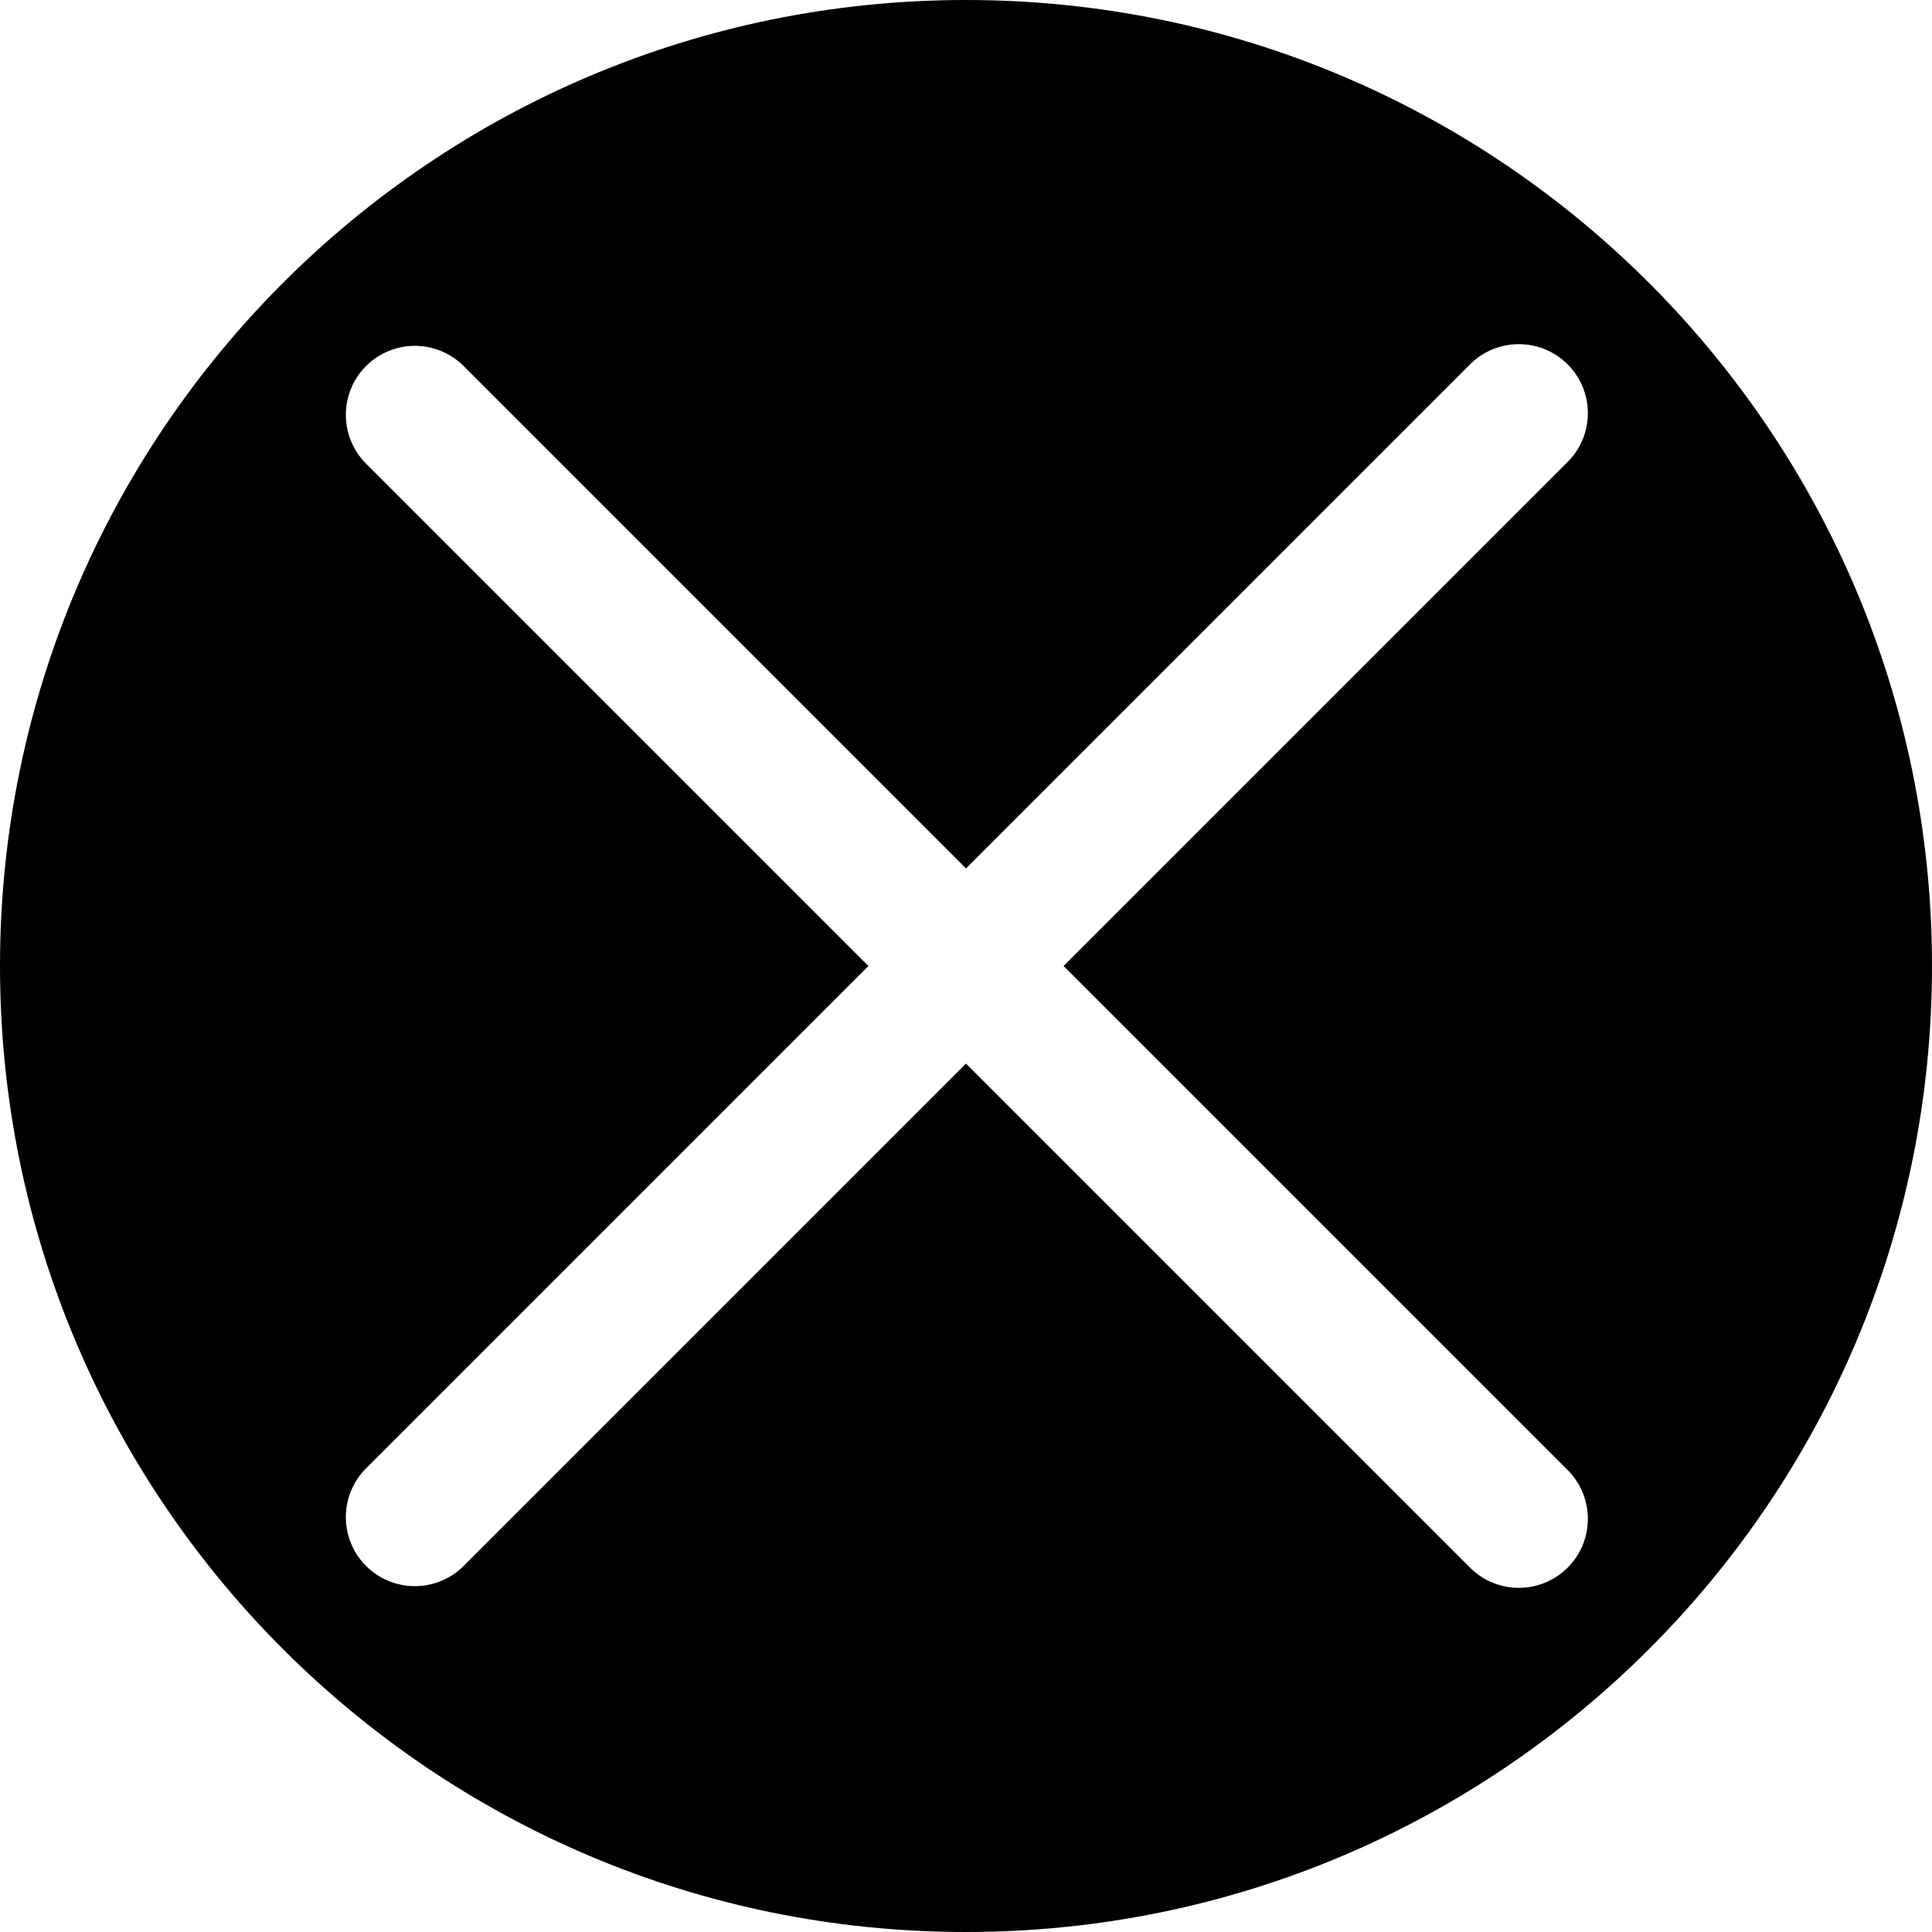
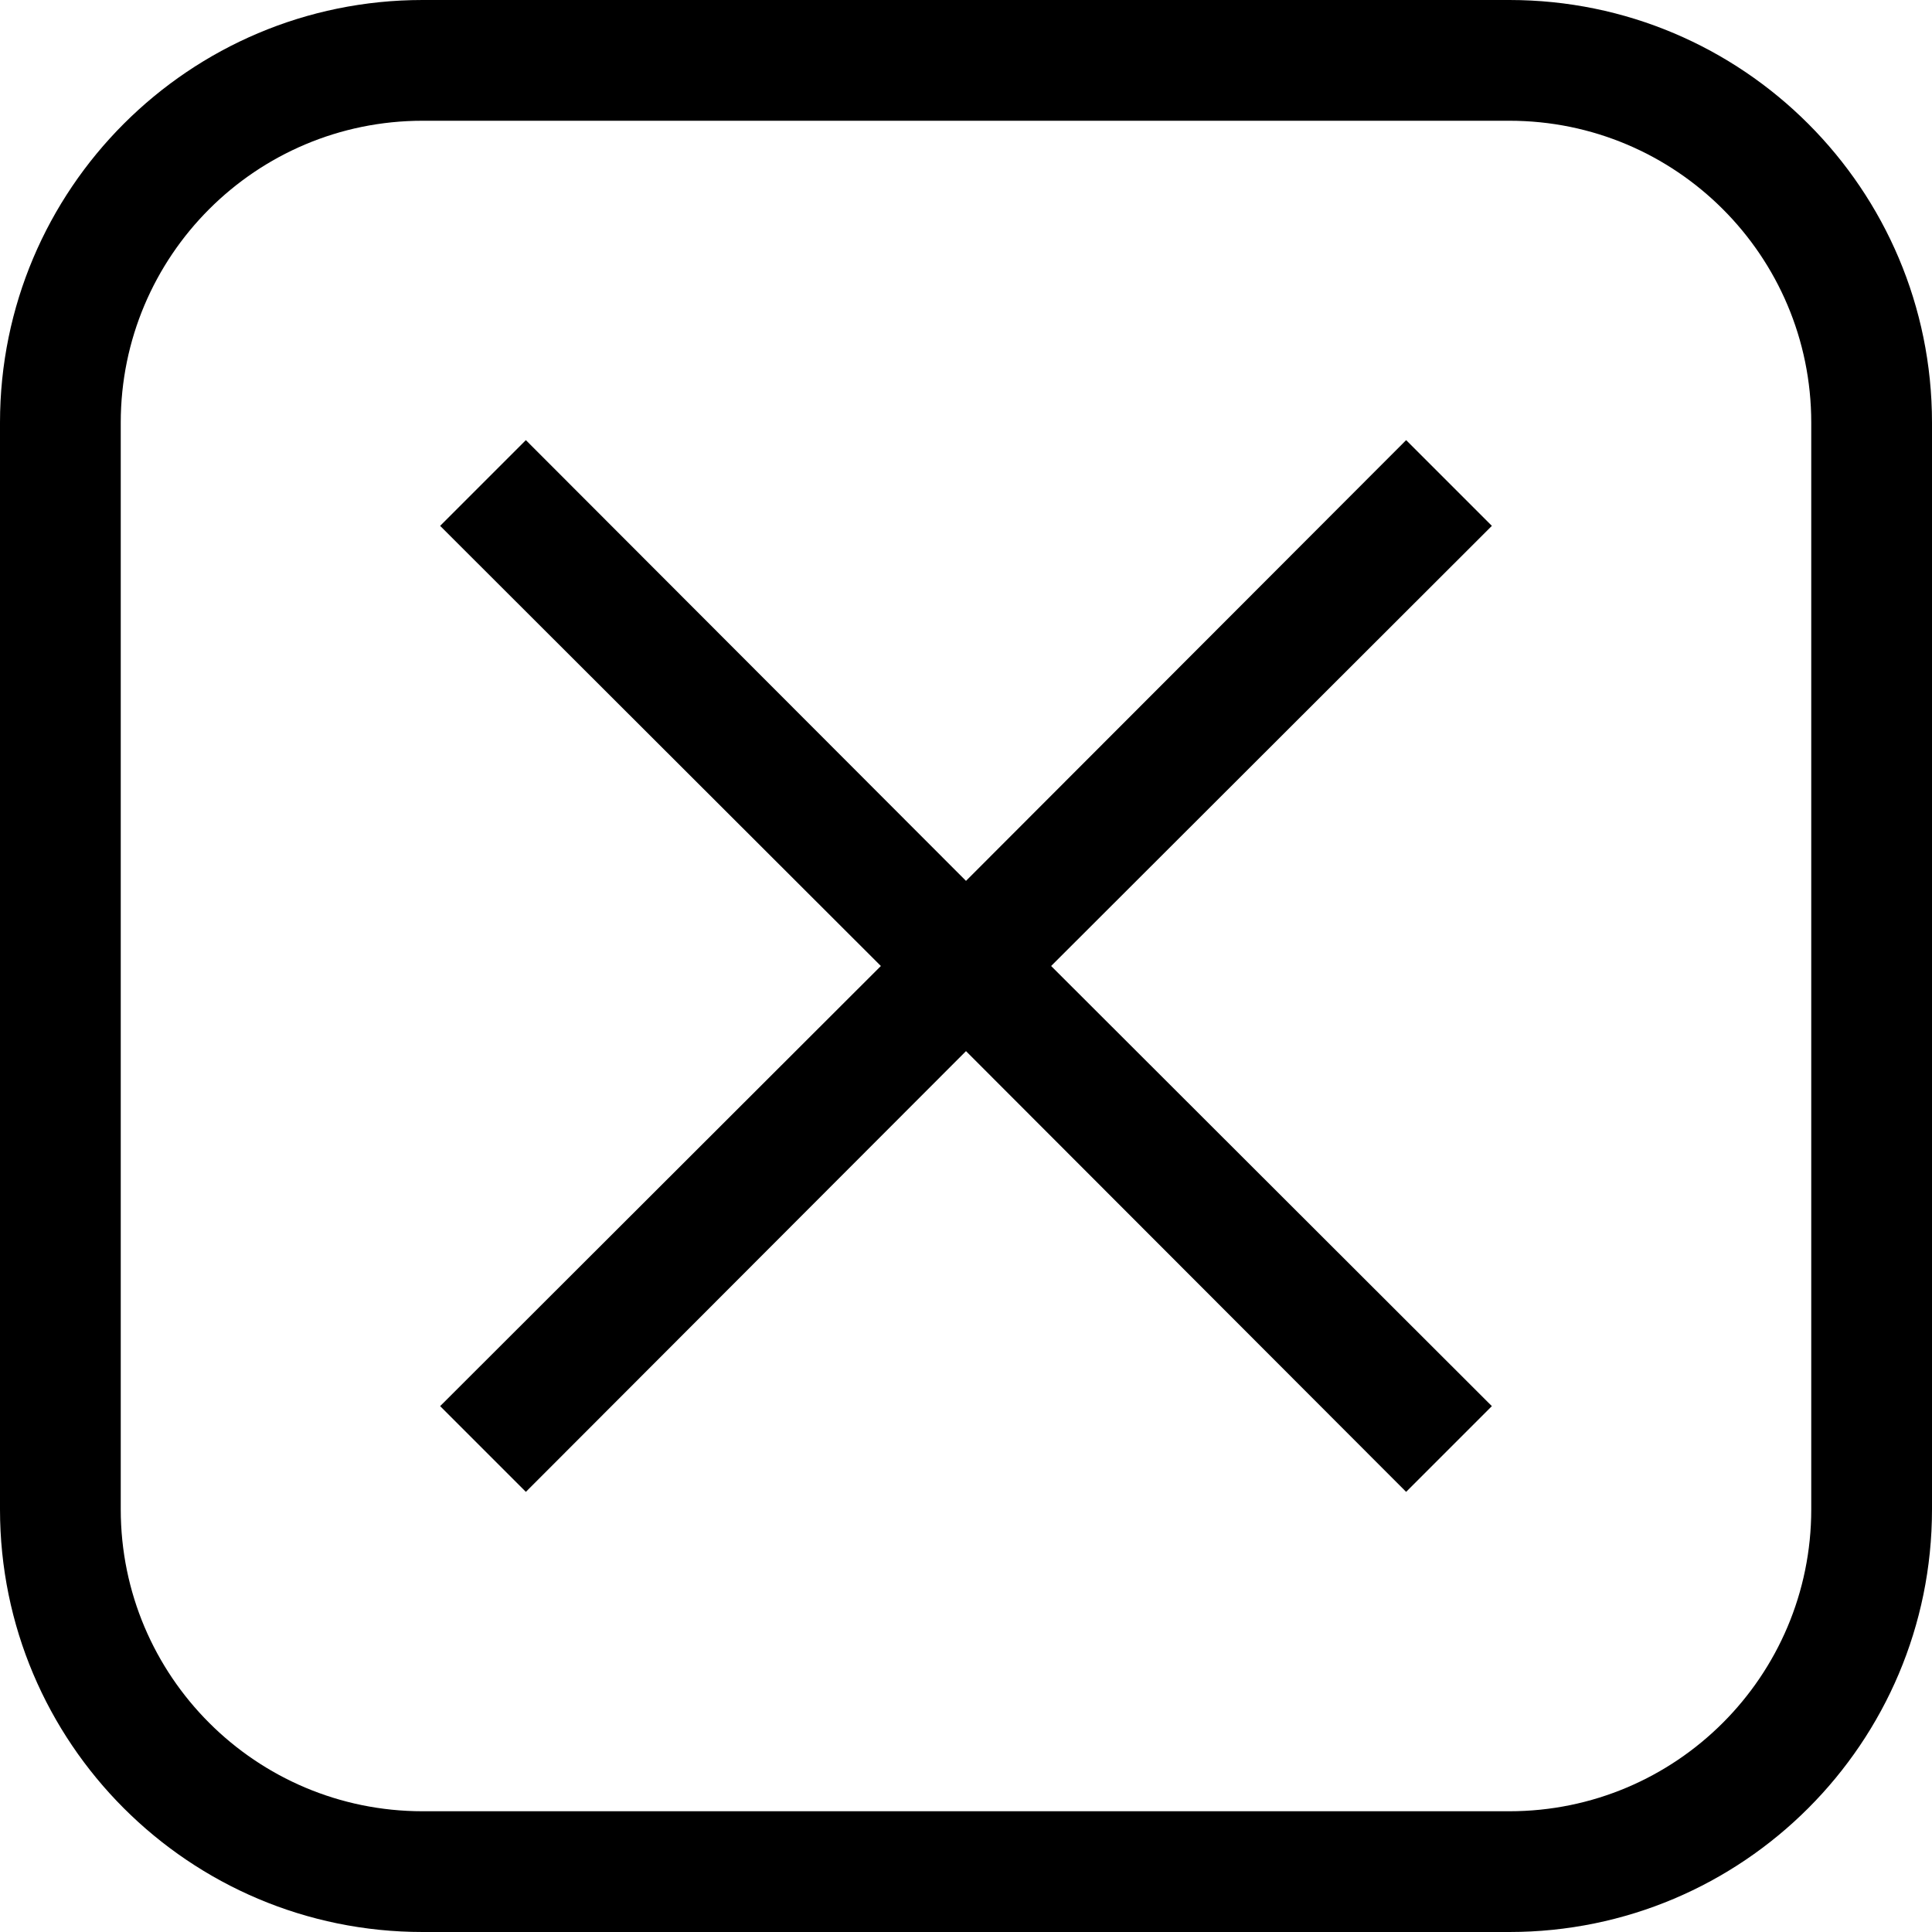
- <svg xmlns="http://www.w3.org/2000/svg" version="1.1" id="Capa_1" x="0px" y="0px" viewBox="0 0 477.867 477.867" style="enable-background:new 0 0 477.867 477.867;" xml:space="preserve">
+ <svg xmlns="http://www.w3.org/2000/svg" version="1.1" id="Capa_1" x="0px" y="0px" viewBox="0 0 512 512" style="enable-background:new 0 0 512 512;" xml:space="preserve">
  <g>
    <g>
-       <path d="M238.933,0C106.974,0,0,106.974,0,238.933s106.974,238.933,238.933,238.933s238.933-106.974,238.933-238.933    S370.893,0,238.933,0z M387.953,387.533c-6.548,6.78-17.352,6.968-24.132,0.42c-0.142-0.138-0.282-0.278-0.42-0.42    L238.933,263.066L114.466,387.533c-6.78,6.548-17.584,6.36-24.132-0.42c-6.388-6.614-6.388-17.099,0-23.713l124.467-124.467    L90.334,114.466c-6.548-6.78-6.36-17.584,0.42-24.132c6.614-6.387,17.099-6.387,23.712,0l124.467,124.467L363.401,90.334    c6.548-6.78,17.352-6.968,24.132-0.42c6.78,6.548,6.968,17.352,0.42,24.132c-0.137,0.142-0.277,0.282-0.42,0.42L263.066,238.933    l124.467,124.467C394.313,369.949,394.501,380.753,387.953,387.533z" />
+       <g>
+         <path d="M400,0H112C50.144,0,0,50.144,0,112v288c0,61.856,50.144,112,112,112h288c61.856,0,112-50.144,112-112V112     C512,50.144,461.856,0,400,0z M480,400c0,44.183-35.817,80-80,80H112c-44.183,0-80-35.817-80-80V112c0-44.183,35.817-80,80-80     h288c44.183,0,80,35.817,80,80V400z" />
+         <polygon points="372.64,116.64 256,233.44 139.36,116.64 116.64,139.36 233.44,256 116.64,372.64 139.36,395.36 256,278.56      372.64,395.36 395.36,372.64 278.56,256 395.36,139.36    " />
+       </g>
    </g>
  </g>
  <g>
</g>
  <g>
</g>
  <g>
</g>
  <g>
</g>
  <g>
</g>
  <g>
</g>
  <g>
</g>
  <g>
</g>
  <g>
</g>
  <g>
</g>
  <g>
</g>
  <g>
</g>
  <g>
</g>
  <g>
</g>
  <g>
</g>
</svg>
